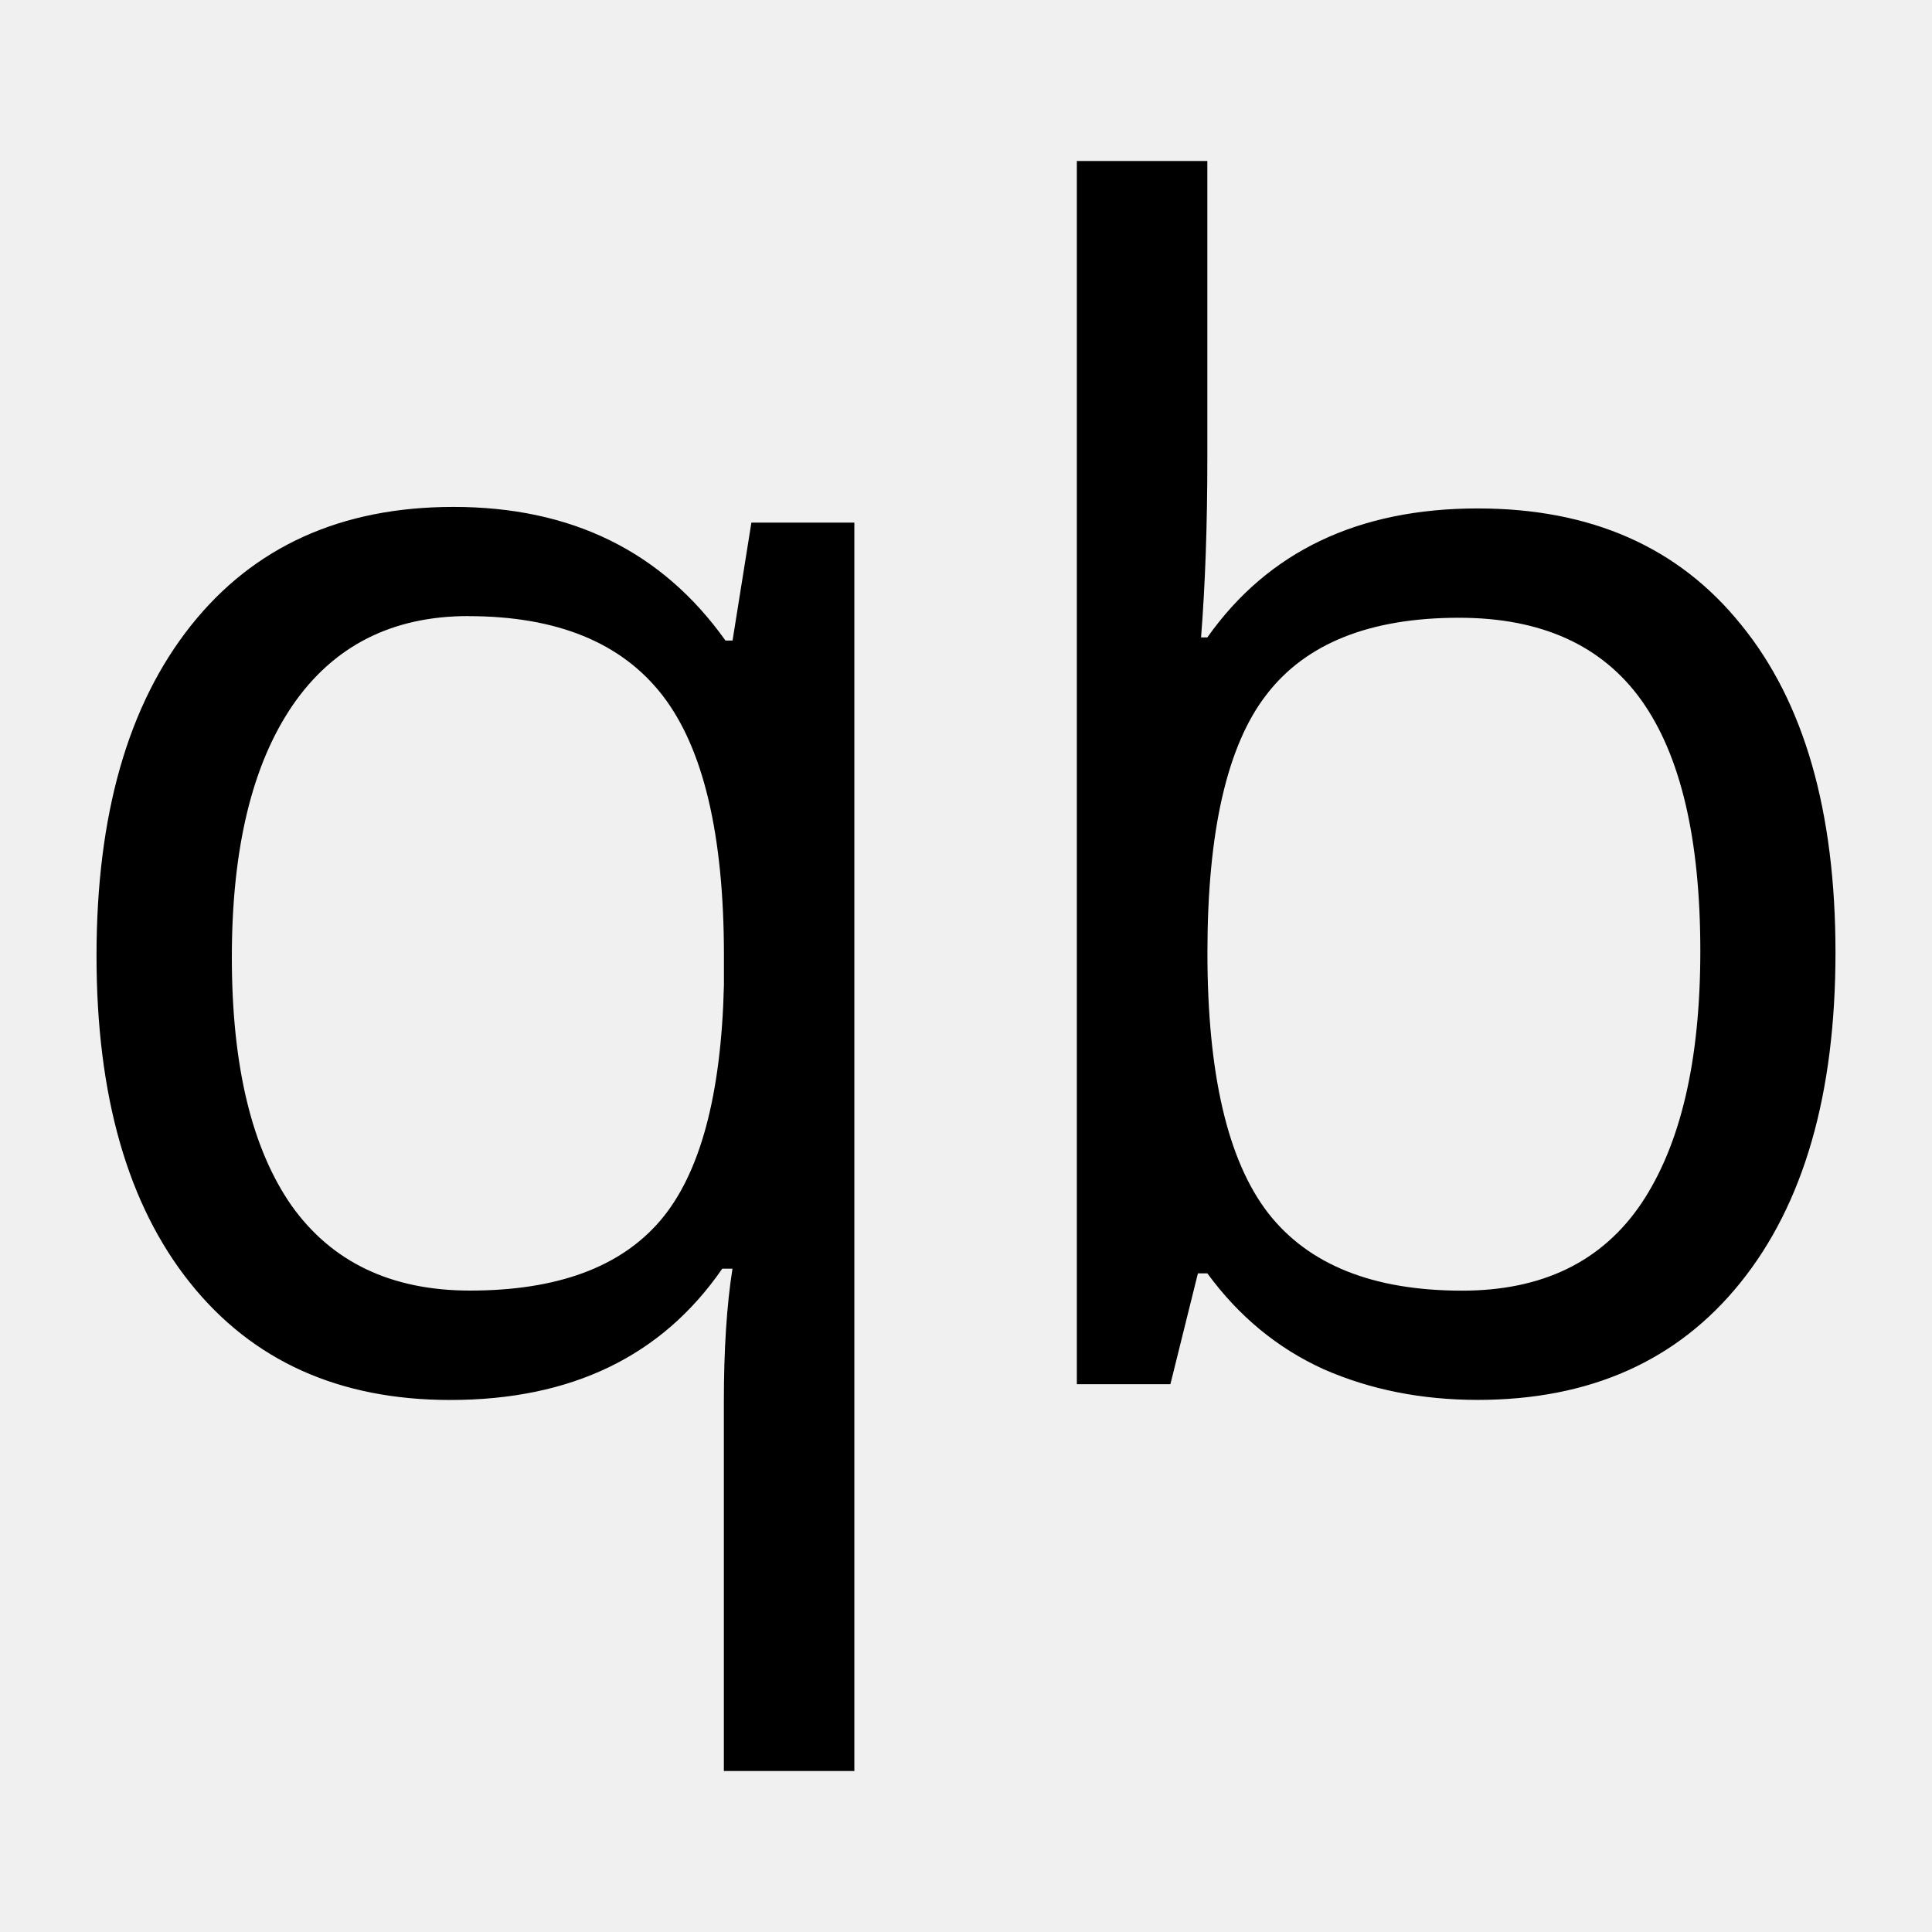
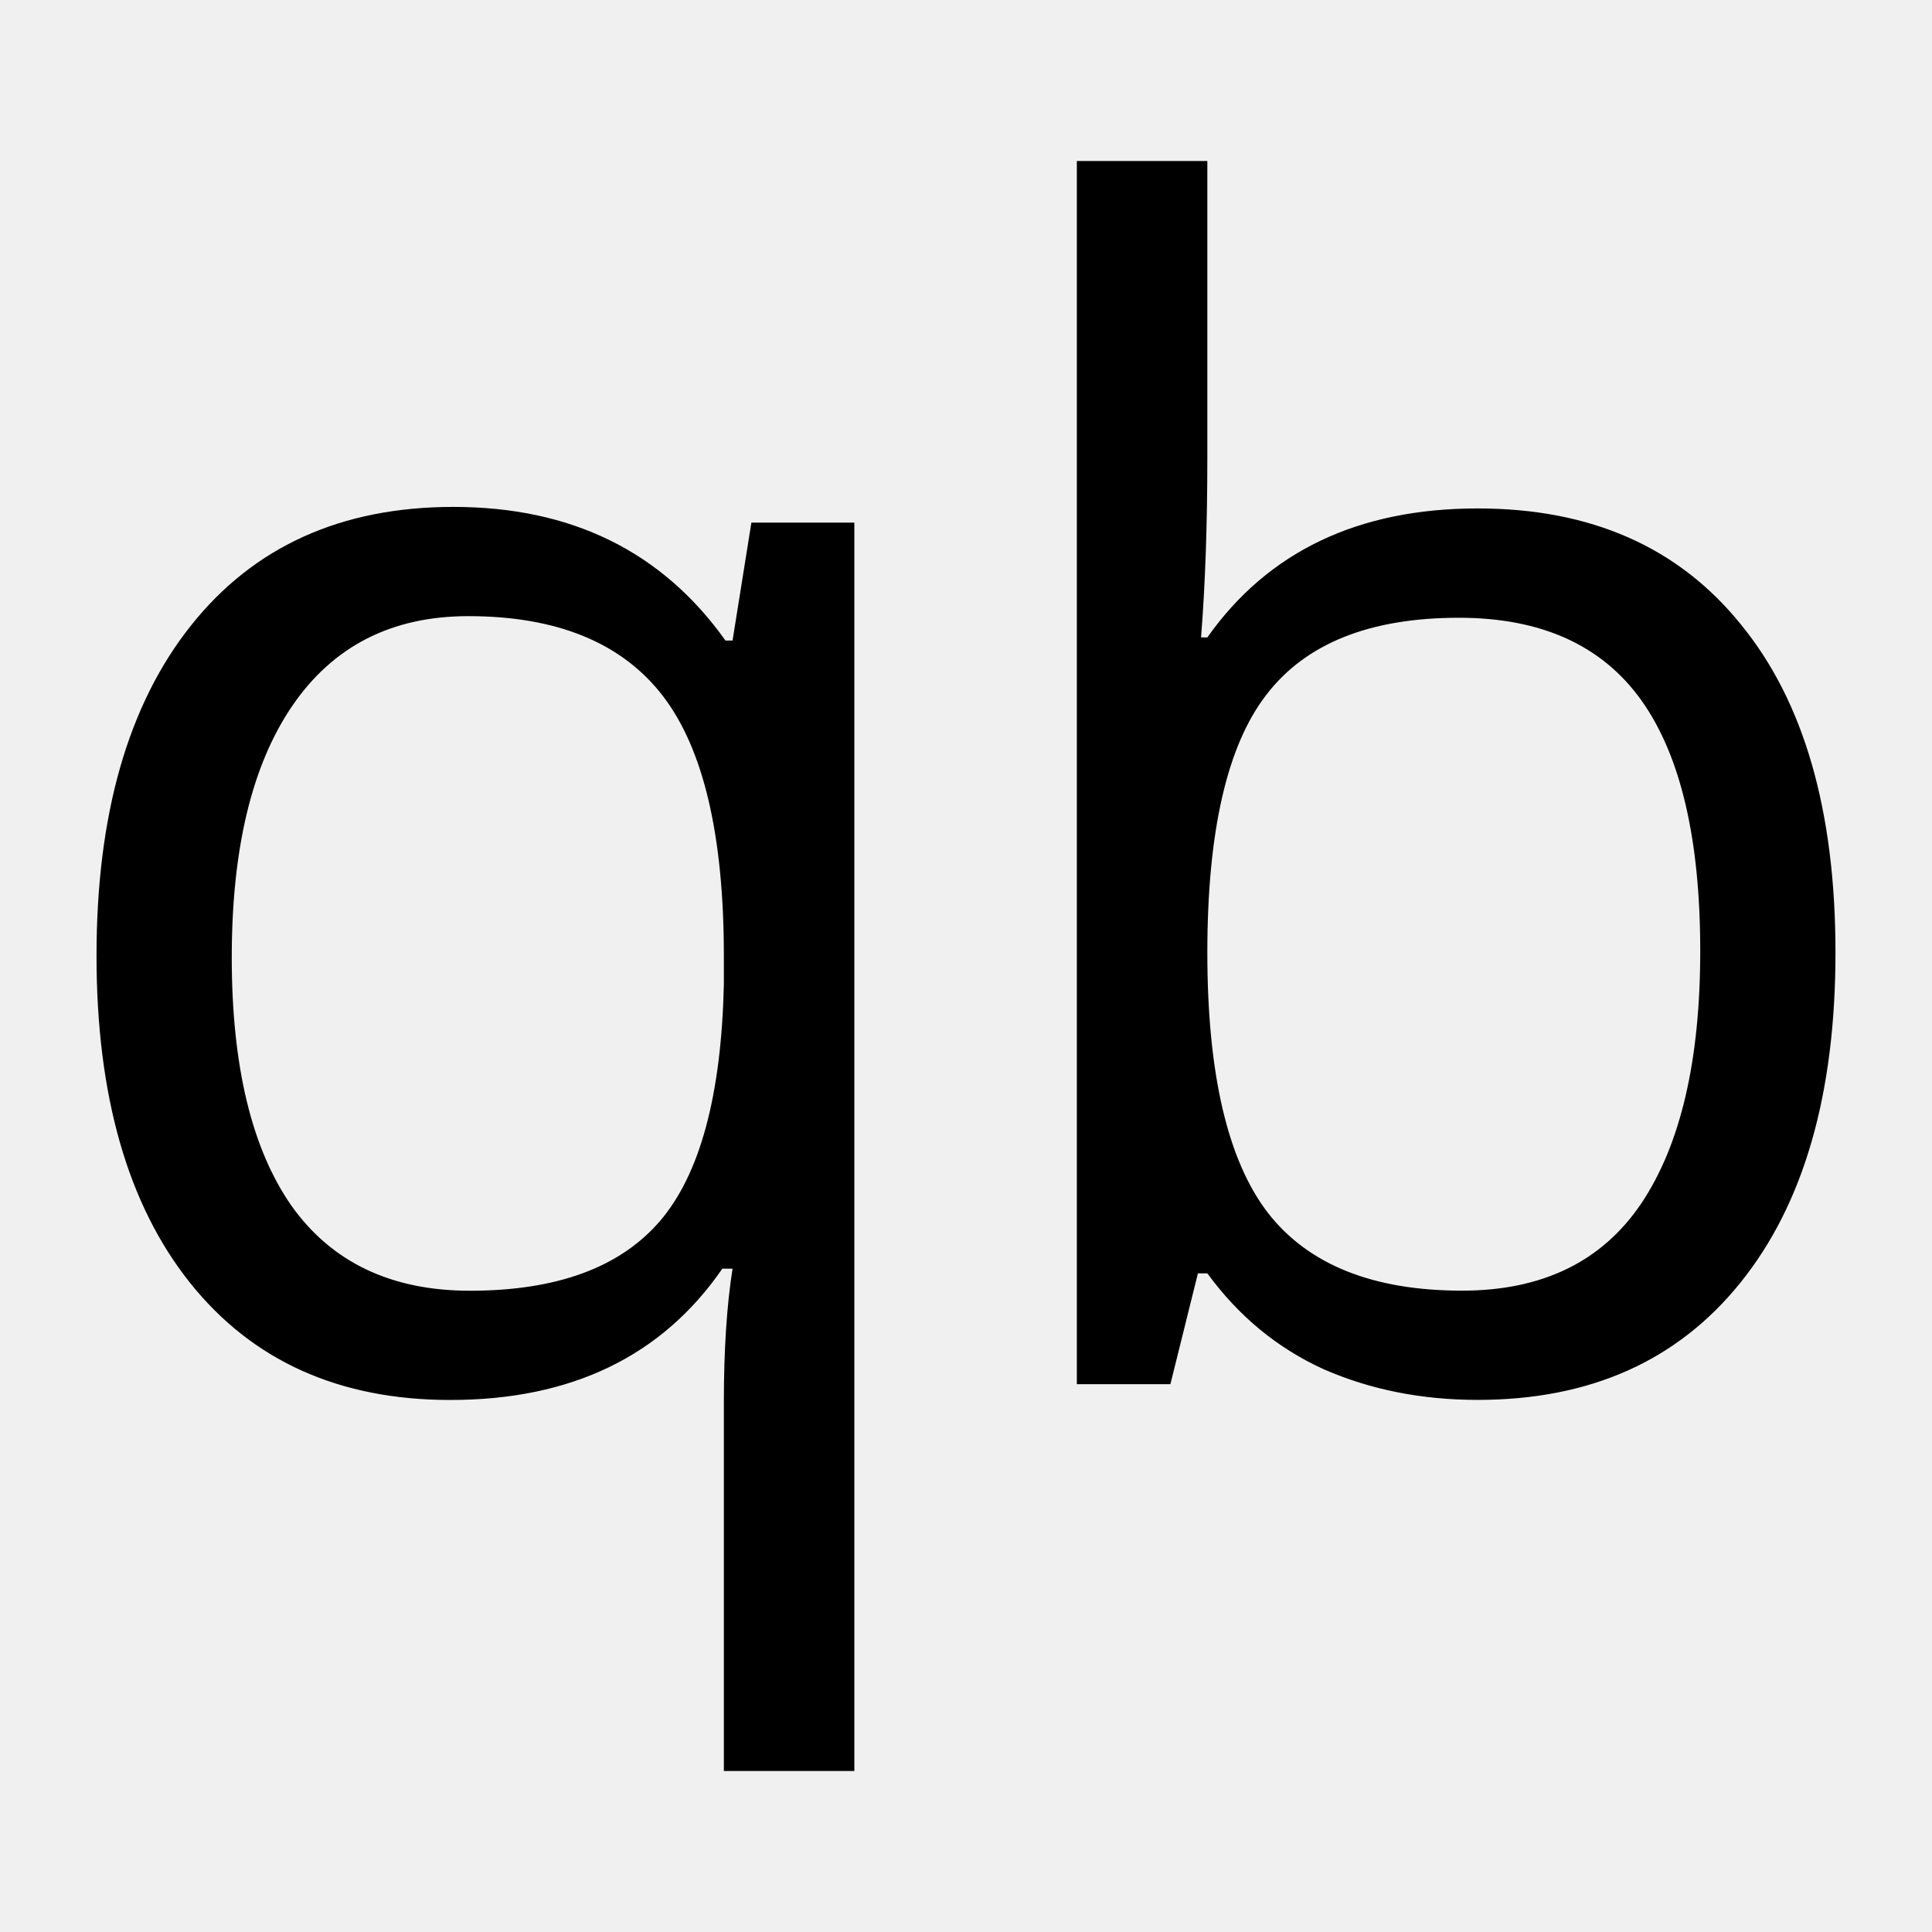
- <svg xmlns="http://www.w3.org/2000/svg" width="24" height="24" viewBox="0 0 24 24">
-   <style>path{fill:#000}@media (prefers-color-scheme:dark){path{fill:#fff}}</style>
-   <path d="m13.377 2v15.195h1.162l0.342-1.377h0.117c0.391 0.534 0.872 0.931 1.445 1.191 0.579 0.254 1.217 0.381 1.914 0.381 1.393 0 2.481-0.485 3.262-1.455 0.788-0.977 1.182-2.344 1.182-4.102 0-1.758-0.391-3.115-1.172-4.072-0.775-0.964-1.865-1.445-3.272-1.445-1.484 0-2.604 0.534-3.359 1.602h-0.078c0.052-0.658 0.078-1.4 0.078-2.227v-3.691h-1.621zm-7.744 4.297c-1.393 0-2.481 0.492-3.262 1.475-0.781 0.983-1.172 2.35-1.172 4.102-1e-7 1.738 0.387 3.092 1.162 4.062 0.775 0.97 1.852 1.455 3.232 1.455 1.504 0 2.63-0.544 3.379-1.631h0.127c-0.072 0.456-0.107 1.009-0.107 1.66v4.58h1.621v-15.508h-1.279l-0.234 1.465h-0.088c-0.788-1.107-1.914-1.66-3.379-1.66zm0.186 1.357c1.1 0 1.904 0.329 2.412 0.986 0.508 0.658 0.762 1.735 0.762 3.232v0.361c-0.033 1.374-0.296 2.35-0.791 2.93-0.495 0.579-1.282 0.869-2.363 0.869-0.977 0-1.716-0.352-2.217-1.055-0.495-0.71-0.742-1.738-0.742-3.086 1e-7 -1.348 0.251-2.389 0.752-3.125 0.508-0.742 1.237-1.113 2.188-1.113zm12.305 0.02c1.022 0 1.777 0.342 2.266 1.025 0.488 0.684 0.732 1.722 0.732 3.115 0 1.361-0.244 2.406-0.732 3.135-0.488 0.723-1.23 1.084-2.227 1.084-1.107 0-1.911-0.322-2.412-0.967-0.501-0.651-0.752-1.728-0.752-3.232 0-1.504 0.244-2.572 0.732-3.203 0.488-0.638 1.286-0.957 2.393-0.957z" />
+ <svg xmlns="http://www.w3.org/2000/svg" width="24" height="24">
+   <style>@media (prefers-color-scheme:dark){path{fill:#fff}}</style>
+   <path d="M13.377 2v15.195h1.162l.342-1.377h.117c.39.534.873.931 1.445 1.191.58.254 1.218.381 1.914.381 1.394 0 2.481-.485 3.262-1.455.788-.976 1.182-2.344 1.182-4.101 0-1.758-.39-3.116-1.172-4.073-.775-.963-1.865-1.445-3.272-1.445-1.484 0-2.604.534-3.359 1.602h-.078c.052-.658.078-1.4.078-2.227V2h-1.621zM5.633 6.297c-1.393 0-2.48.491-3.262 1.475-.781.983-1.172 2.35-1.172 4.101 0 1.738.388 3.093 1.162 4.063.775.97 1.853 1.455 3.233 1.455 1.504 0 2.63-.544 3.379-1.631H9.1c-.072.455-.108 1.009-.108 1.66V22h1.621V6.492H9.334L9.1 7.957h-.088c-.788-1.107-1.914-1.66-3.38-1.66zm.185 1.357c1.1 0 1.905.33 2.413.987.507.657.761 1.735.761 3.232v.361c-.032 1.374-.296 2.35-.79 2.93-.496.58-1.283.87-2.364.87-.977 0-1.716-.352-2.217-1.055-.495-.71-.742-1.739-.742-3.086 0-1.348.25-2.39.752-3.125.508-.743 1.237-1.114 2.187-1.114zm12.305.02c1.023 0 1.778.342 2.266 1.025.488.684.732 1.722.732 3.115 0 1.361-.244 2.406-.732 3.135-.488.723-1.23 1.084-2.227 1.084-1.106 0-1.91-.322-2.412-.967-.5-.65-.752-1.728-.752-3.232 0-1.504.245-2.572.733-3.203.488-.638 1.286-.957 2.392-.957z" />
</svg>
